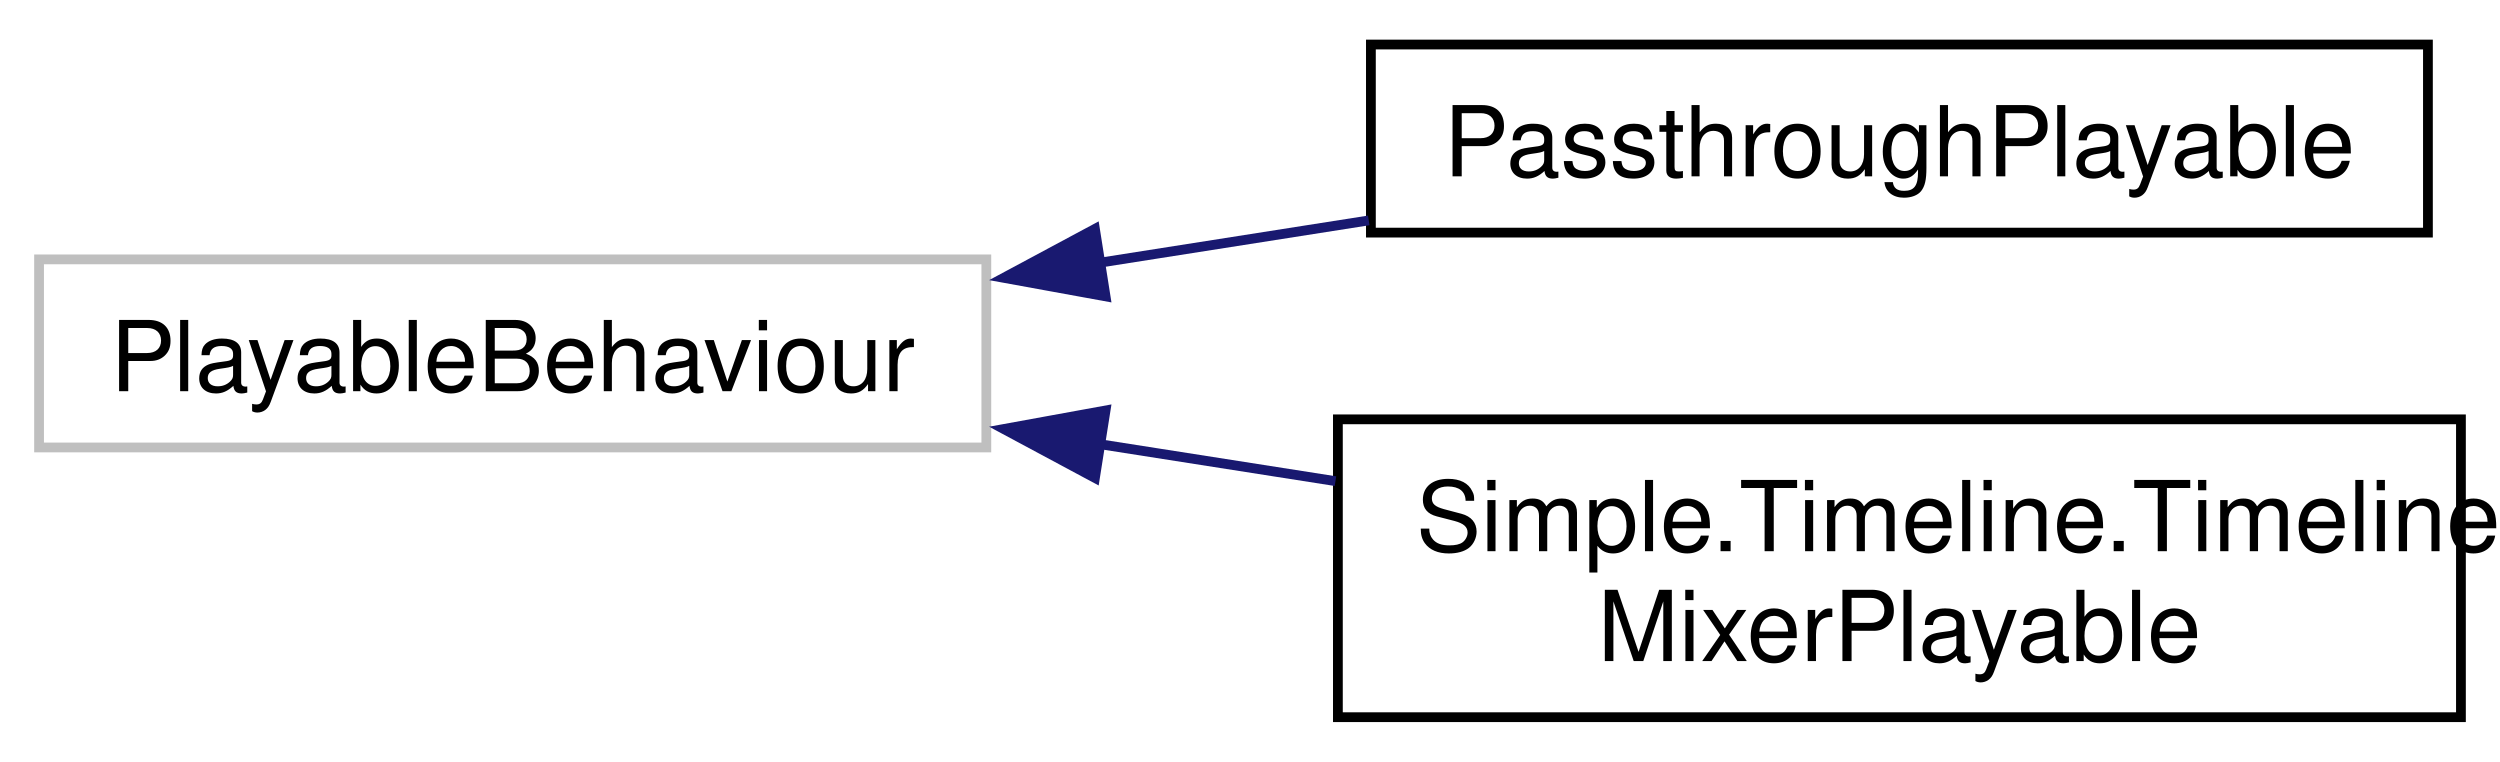
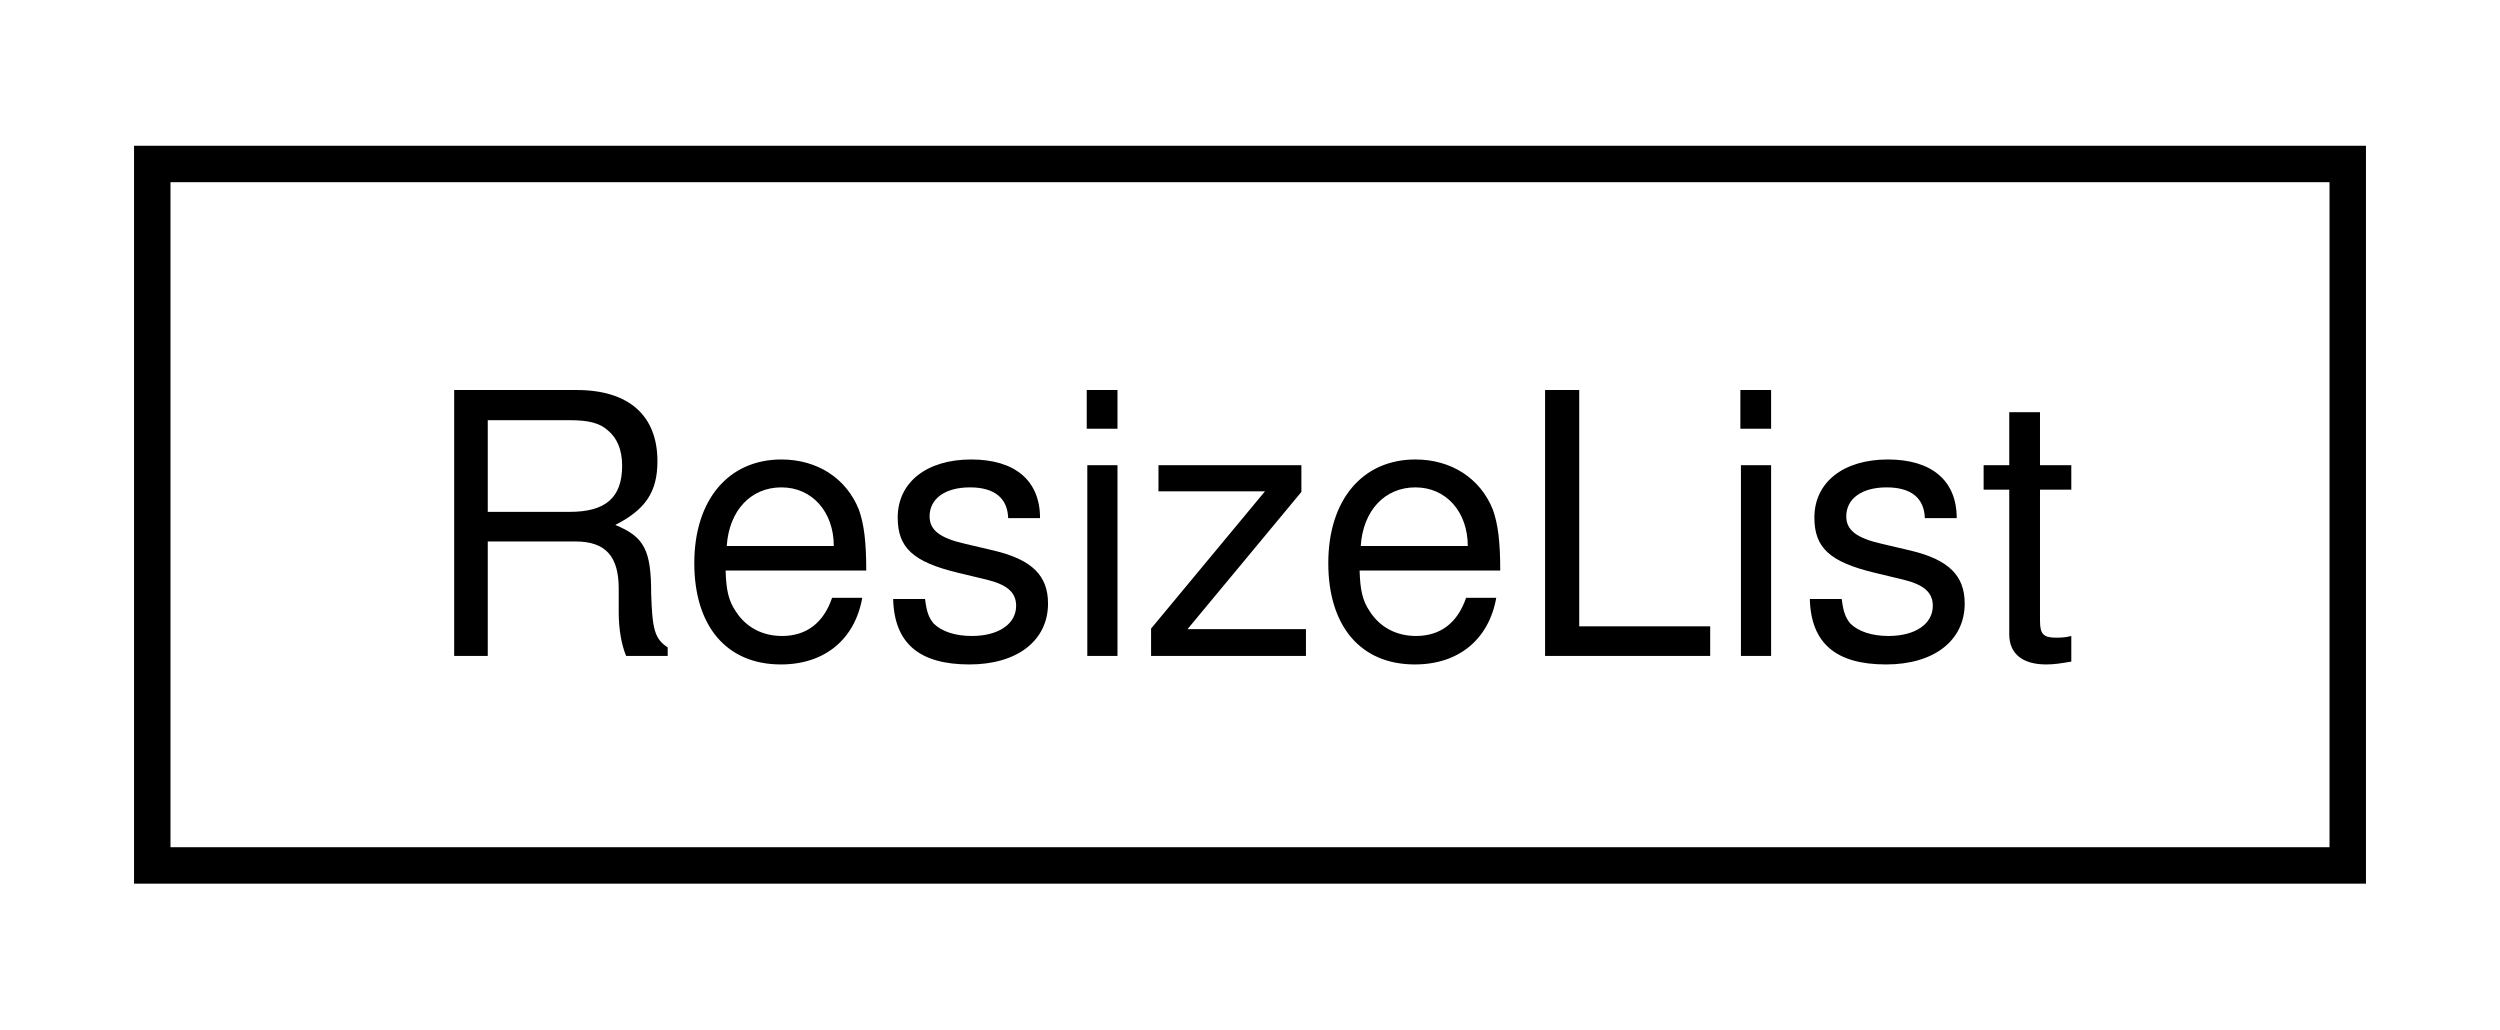
- <svg xmlns="http://www.w3.org/2000/svg" xmlns:xlink="http://www.w3.org/1999/xlink" width="256pt" height="78pt" viewBox="0.00 0.00 256.00 77.88">
-   <g id="graph0" class="graph" transform="scale(1 1) rotate(0) translate(4 73.88)">
+ <svg xmlns="http://www.w3.org/2000/svg" xmlns:xlink="http://www.w3.org/1999/xlink" width="68pt" height="28pt" viewBox="0.00 0.00 68.25 28.25">
+   <g id="graph0" class="graph" transform="scale(1 1) rotate(0) translate(4 24.25)">
    <g id="node1" class="node">
      <g id="a_node1">
-         <a xlink:title=" ">
-           <polygon fill="none" stroke="#bfbfbf" points="0,-28.12 0,-47.38 97,-47.38 97,-28.12 0,-28.12" />
-           <text text-anchor="middle" x="48.5" y="-33.88" font-family="Helvetica,sans-Serif" font-size="10.00">PlayableBehaviour</text>
+         <a xlink:href="class_resize_list.html" target="_top" xlink:title=" ">
+           <polygon fill="none" stroke="black" points="0,-0.5 0,-19.75 60.25,-19.75 60.25,-0.5 0,-0.5" />
+           <text text-anchor="middle" x="30.12" y="-6.25" font-family="Helvetica,sans-Serif" font-size="10.00">ResizeList</text>
        </a>
      </g>
    </g>
-     <g id="node2" class="node">
-       <g id="a_node2">
-         <a xlink:href="class_passthrough_playable.html" target="_top" xlink:title="This is simply an empty placeholder passthrough playable used to construct the PlayableGraph and hold...">
-           <polygon fill="none" stroke="black" points="136.38,-50.12 136.38,-69.38 244.62,-69.38 244.62,-50.12 136.38,-50.12" />
-           <text text-anchor="middle" x="190.5" y="-55.88" font-family="Helvetica,sans-Serif" font-size="10.00">PassthroughPlayable</text>
-         </a>
-       </g>
-     </g>
-     <g id="edge1" class="edge">
-       <path fill="none" stroke="midnightblue" d="M108.36,-47C117.58,-48.45 127.07,-49.94 136.16,-51.37" />
-       <polygon fill="midnightblue" stroke="midnightblue" points="109.21,-43.59 98.78,-45.49 108.12,-50.5 109.21,-43.59" />
-     </g>
-     <g id="node3" class="node">
-       <g id="a_node3">
-         <a xlink:href="class_simple_1_1_timeline_1_1_timeline_mixer_playable.html" target="_top" xlink:title=" ">
-           <polygon fill="none" stroke="black" points="133,-0.5 133,-31 248,-31 248,-0.5 133,-0.5" />
-           <text text-anchor="start" x="141" y="-17.5" font-family="Helvetica,sans-Serif" font-size="10.00">Simple.Timeline.Timeline</text>
-           <text text-anchor="middle" x="190.5" y="-6.25" font-family="Helvetica,sans-Serif" font-size="10.00">MixerPlayable</text>
-         </a>
-       </g>
-     </g>
-     <g id="edge2" class="edge">
-       <path fill="none" stroke="midnightblue" d="M108.47,-28.48C116.51,-27.22 124.75,-25.93 132.75,-24.67" />
-       <polygon fill="midnightblue" stroke="midnightblue" points="108.12,-25 98.78,-30.01 109.21,-31.91 108.12,-25" />
-     </g>
  </g>
</svg>
